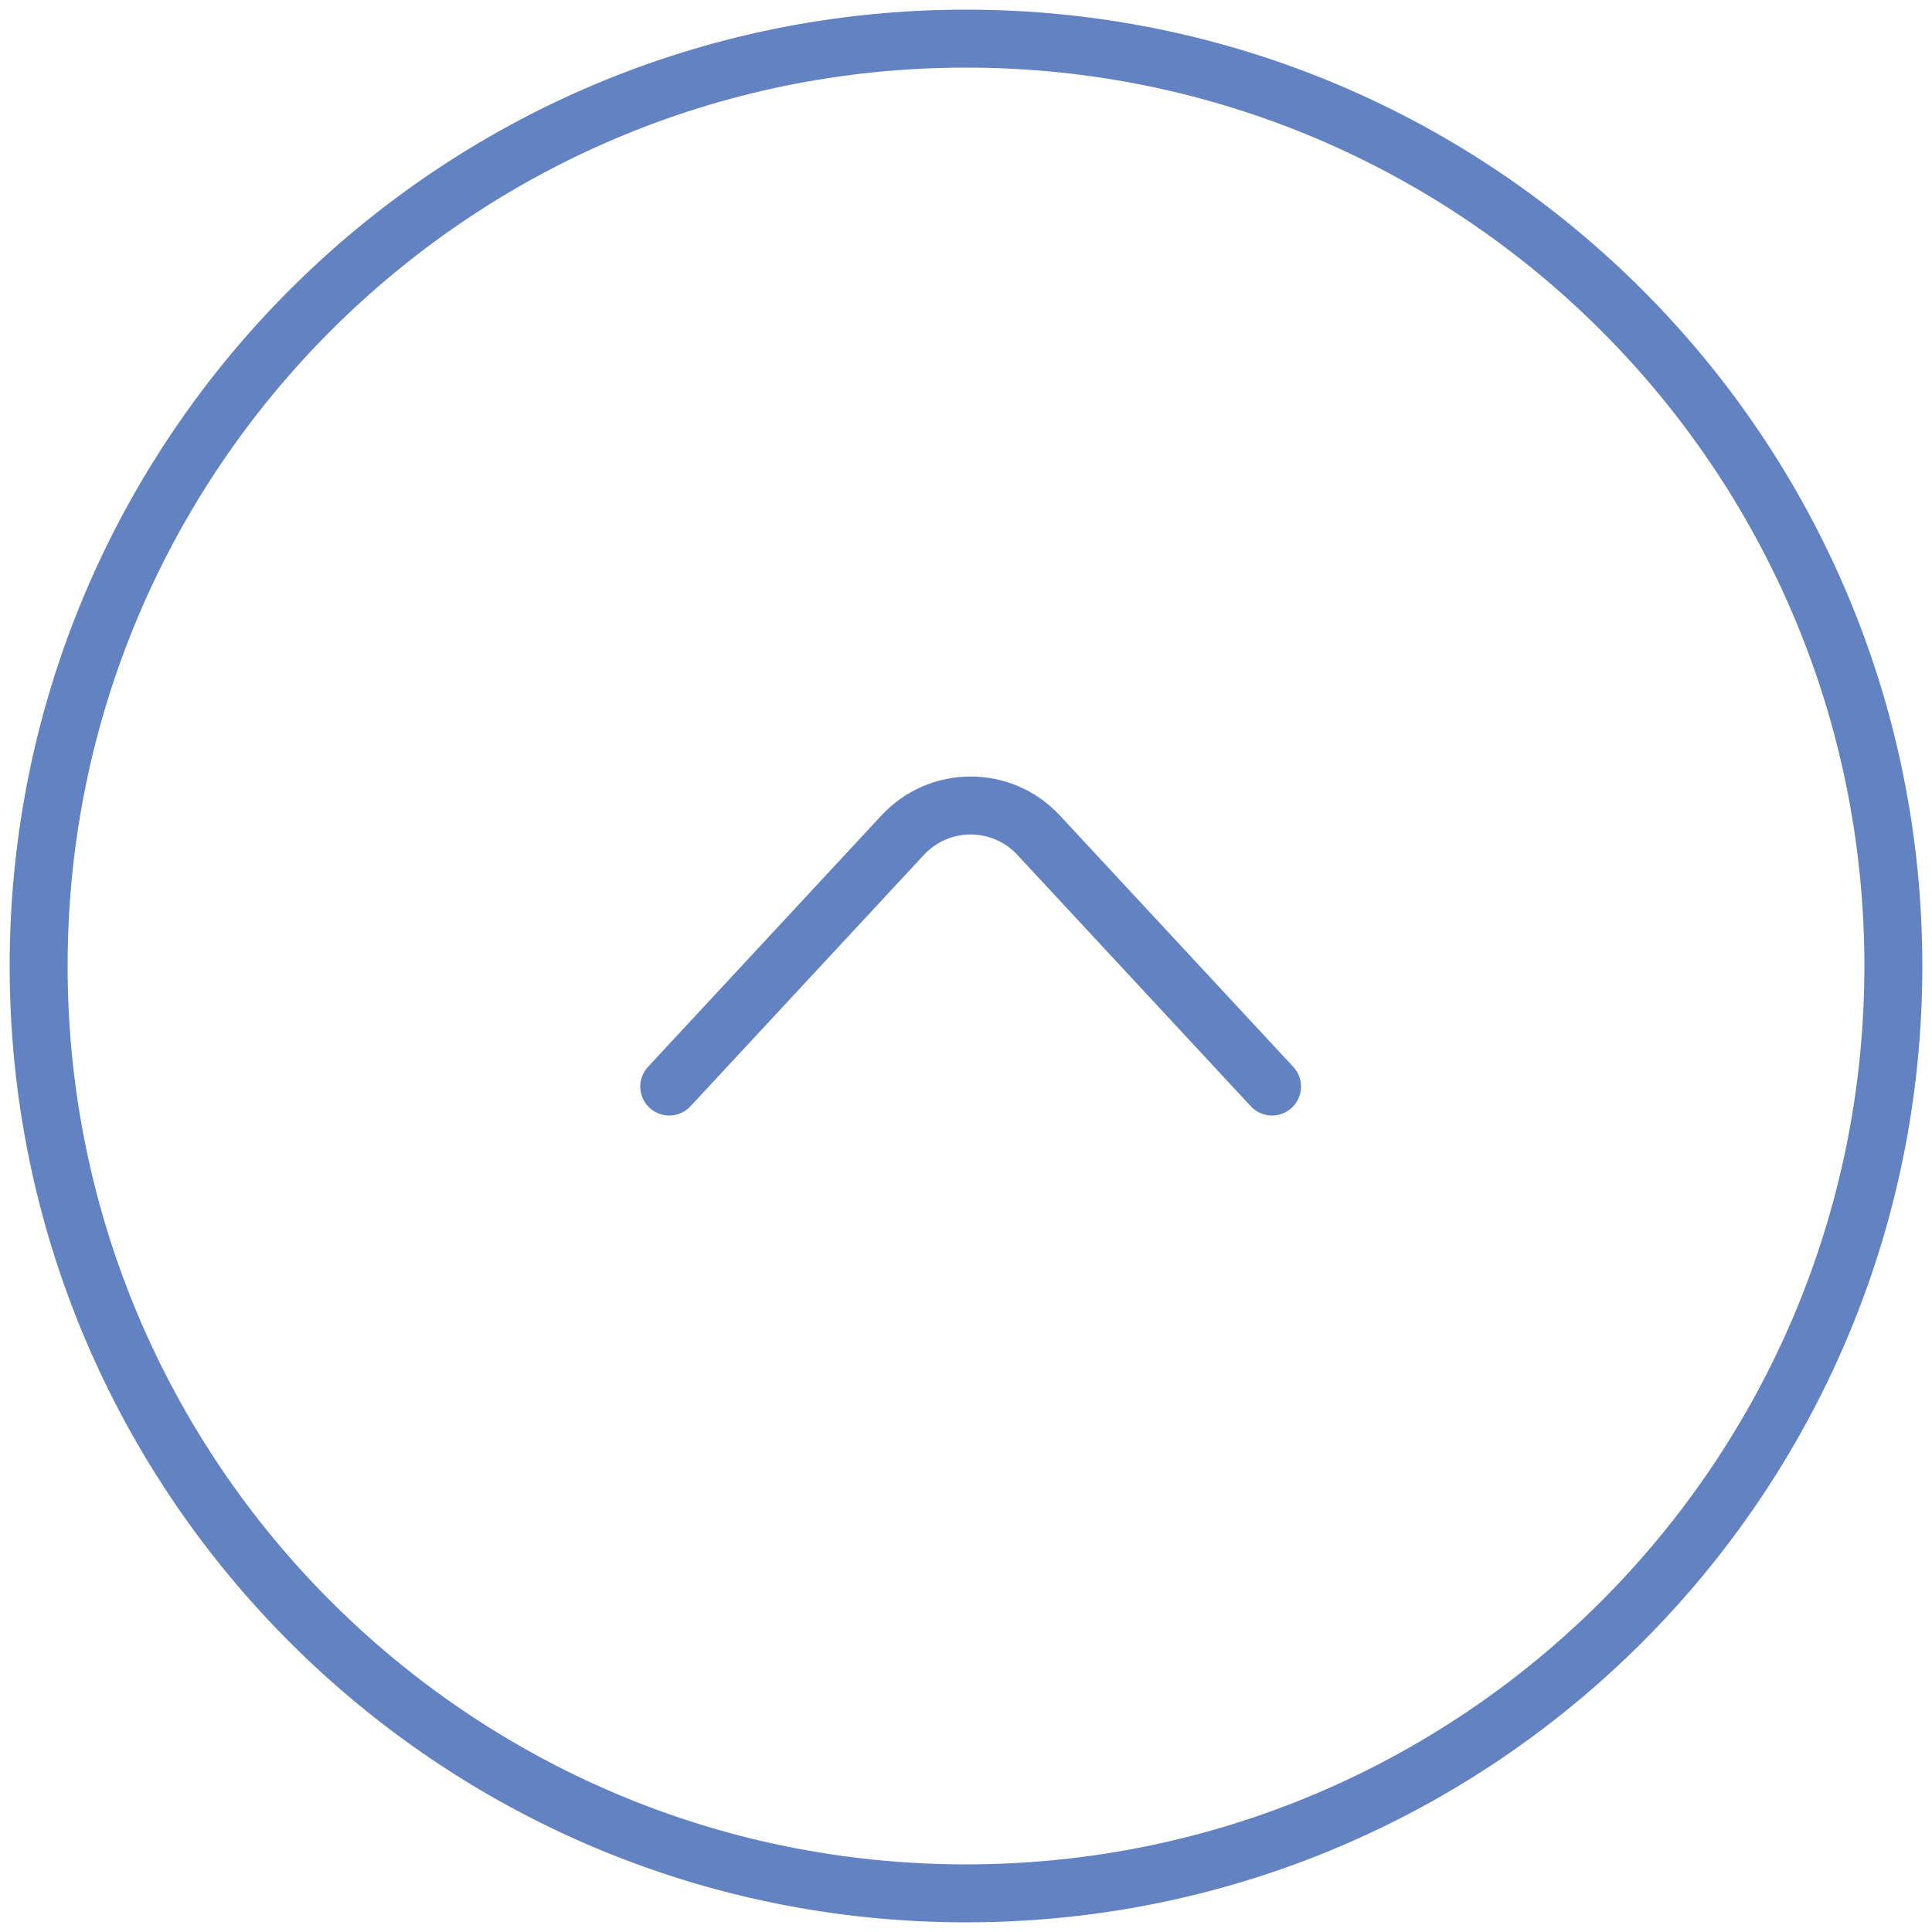
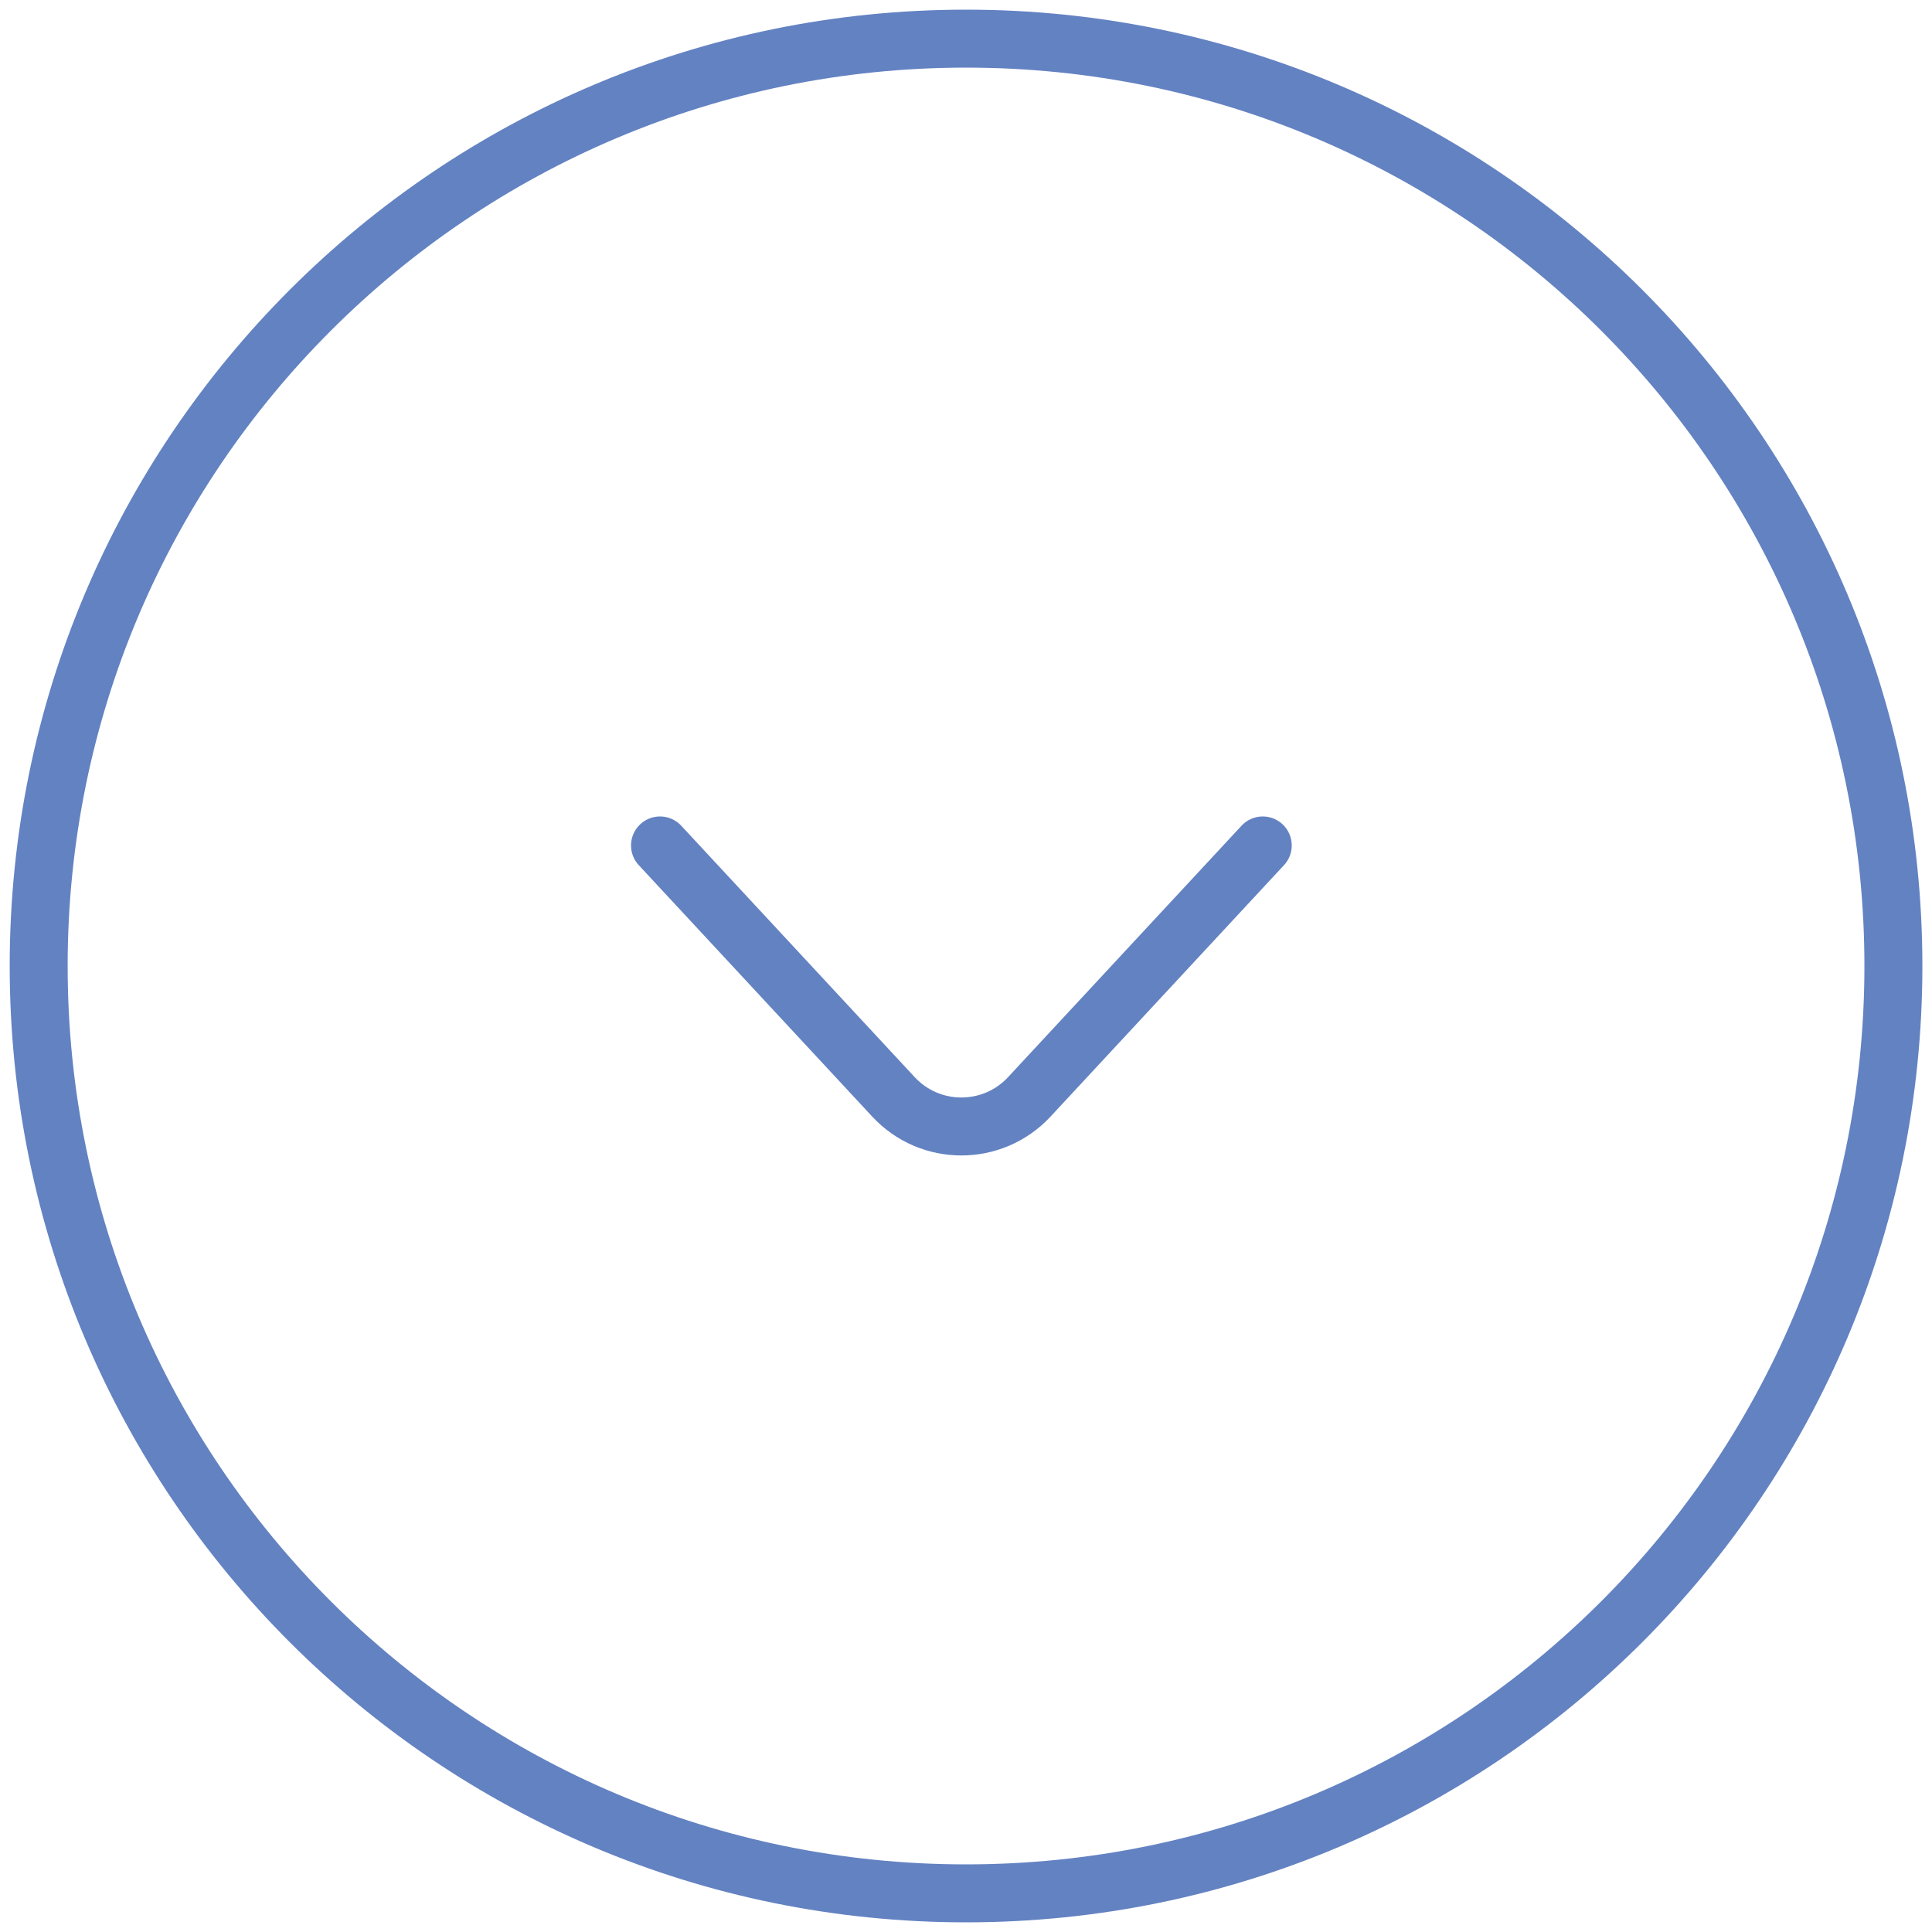
- <svg xmlns="http://www.w3.org/2000/svg" width="50" height="50" viewBox="0 0 50 50" fill="none">
-   <path d="M17.32 28.12L23.361 21.614C24.311 20.591 25.929 20.591 26.879 21.614L32.92 28.12M1 25C1 11.745 11.745 1 25 1C38.255 1 49 11.745 49 25C49 38.255 38.255 49 25 49C11.745 49 1 38.255 1 25Z" stroke="#6382C2" stroke-width="1.5" stroke-linecap="round" />
+ <svg xmlns="http://www.w3.org/2000/svg" width="50" height="50" fill="none">
+   <g>
+     <path transform="rotate(180, 25, 25)" id="svg_1" stroke-linecap="round" stroke-width="1.5" stroke="#6382C2" d="m17.32,28.12l6.041,-6.506c0.95,-1.023 2.568,-1.023 3.517,0l6.041,6.506m-31.92,-3.12c0,-13.255 10.745,-24 24,-24c13.255,0 24,10.745 24,24c0,13.255 -10.745,24 -24,24c-13.255,0 -24,-10.745 -24,-24z" />
+   </g>
</svg>
